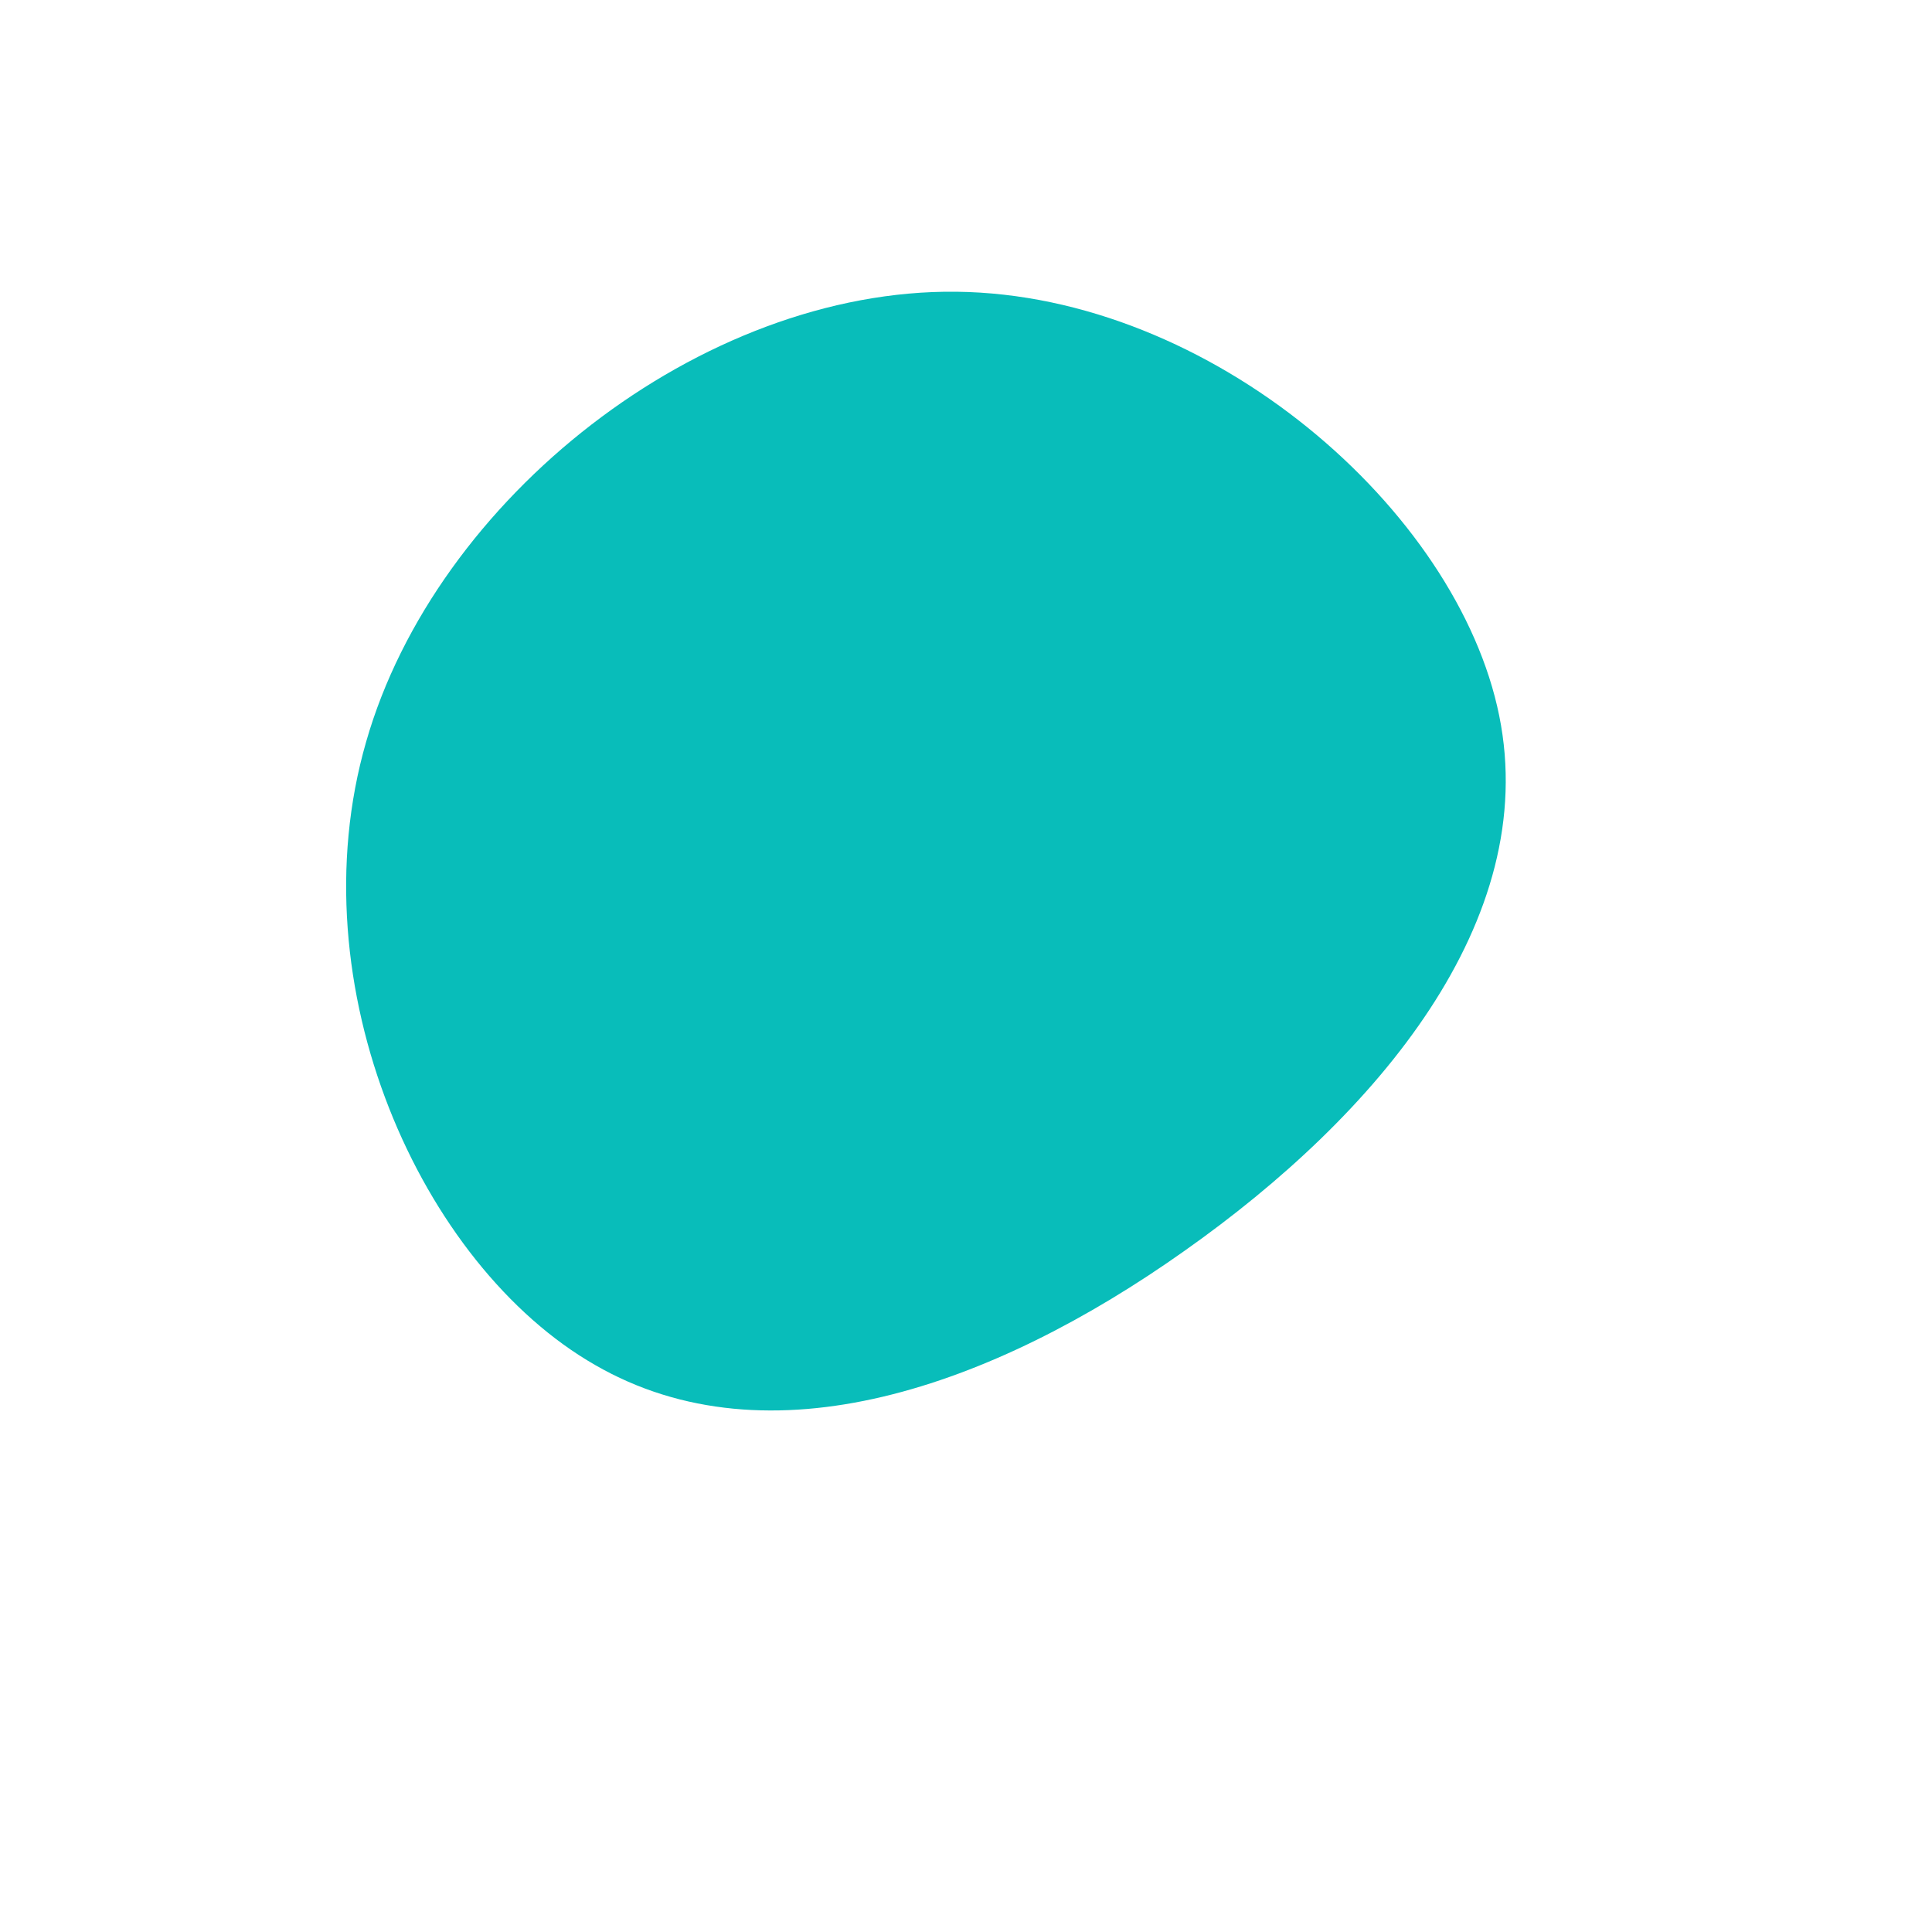
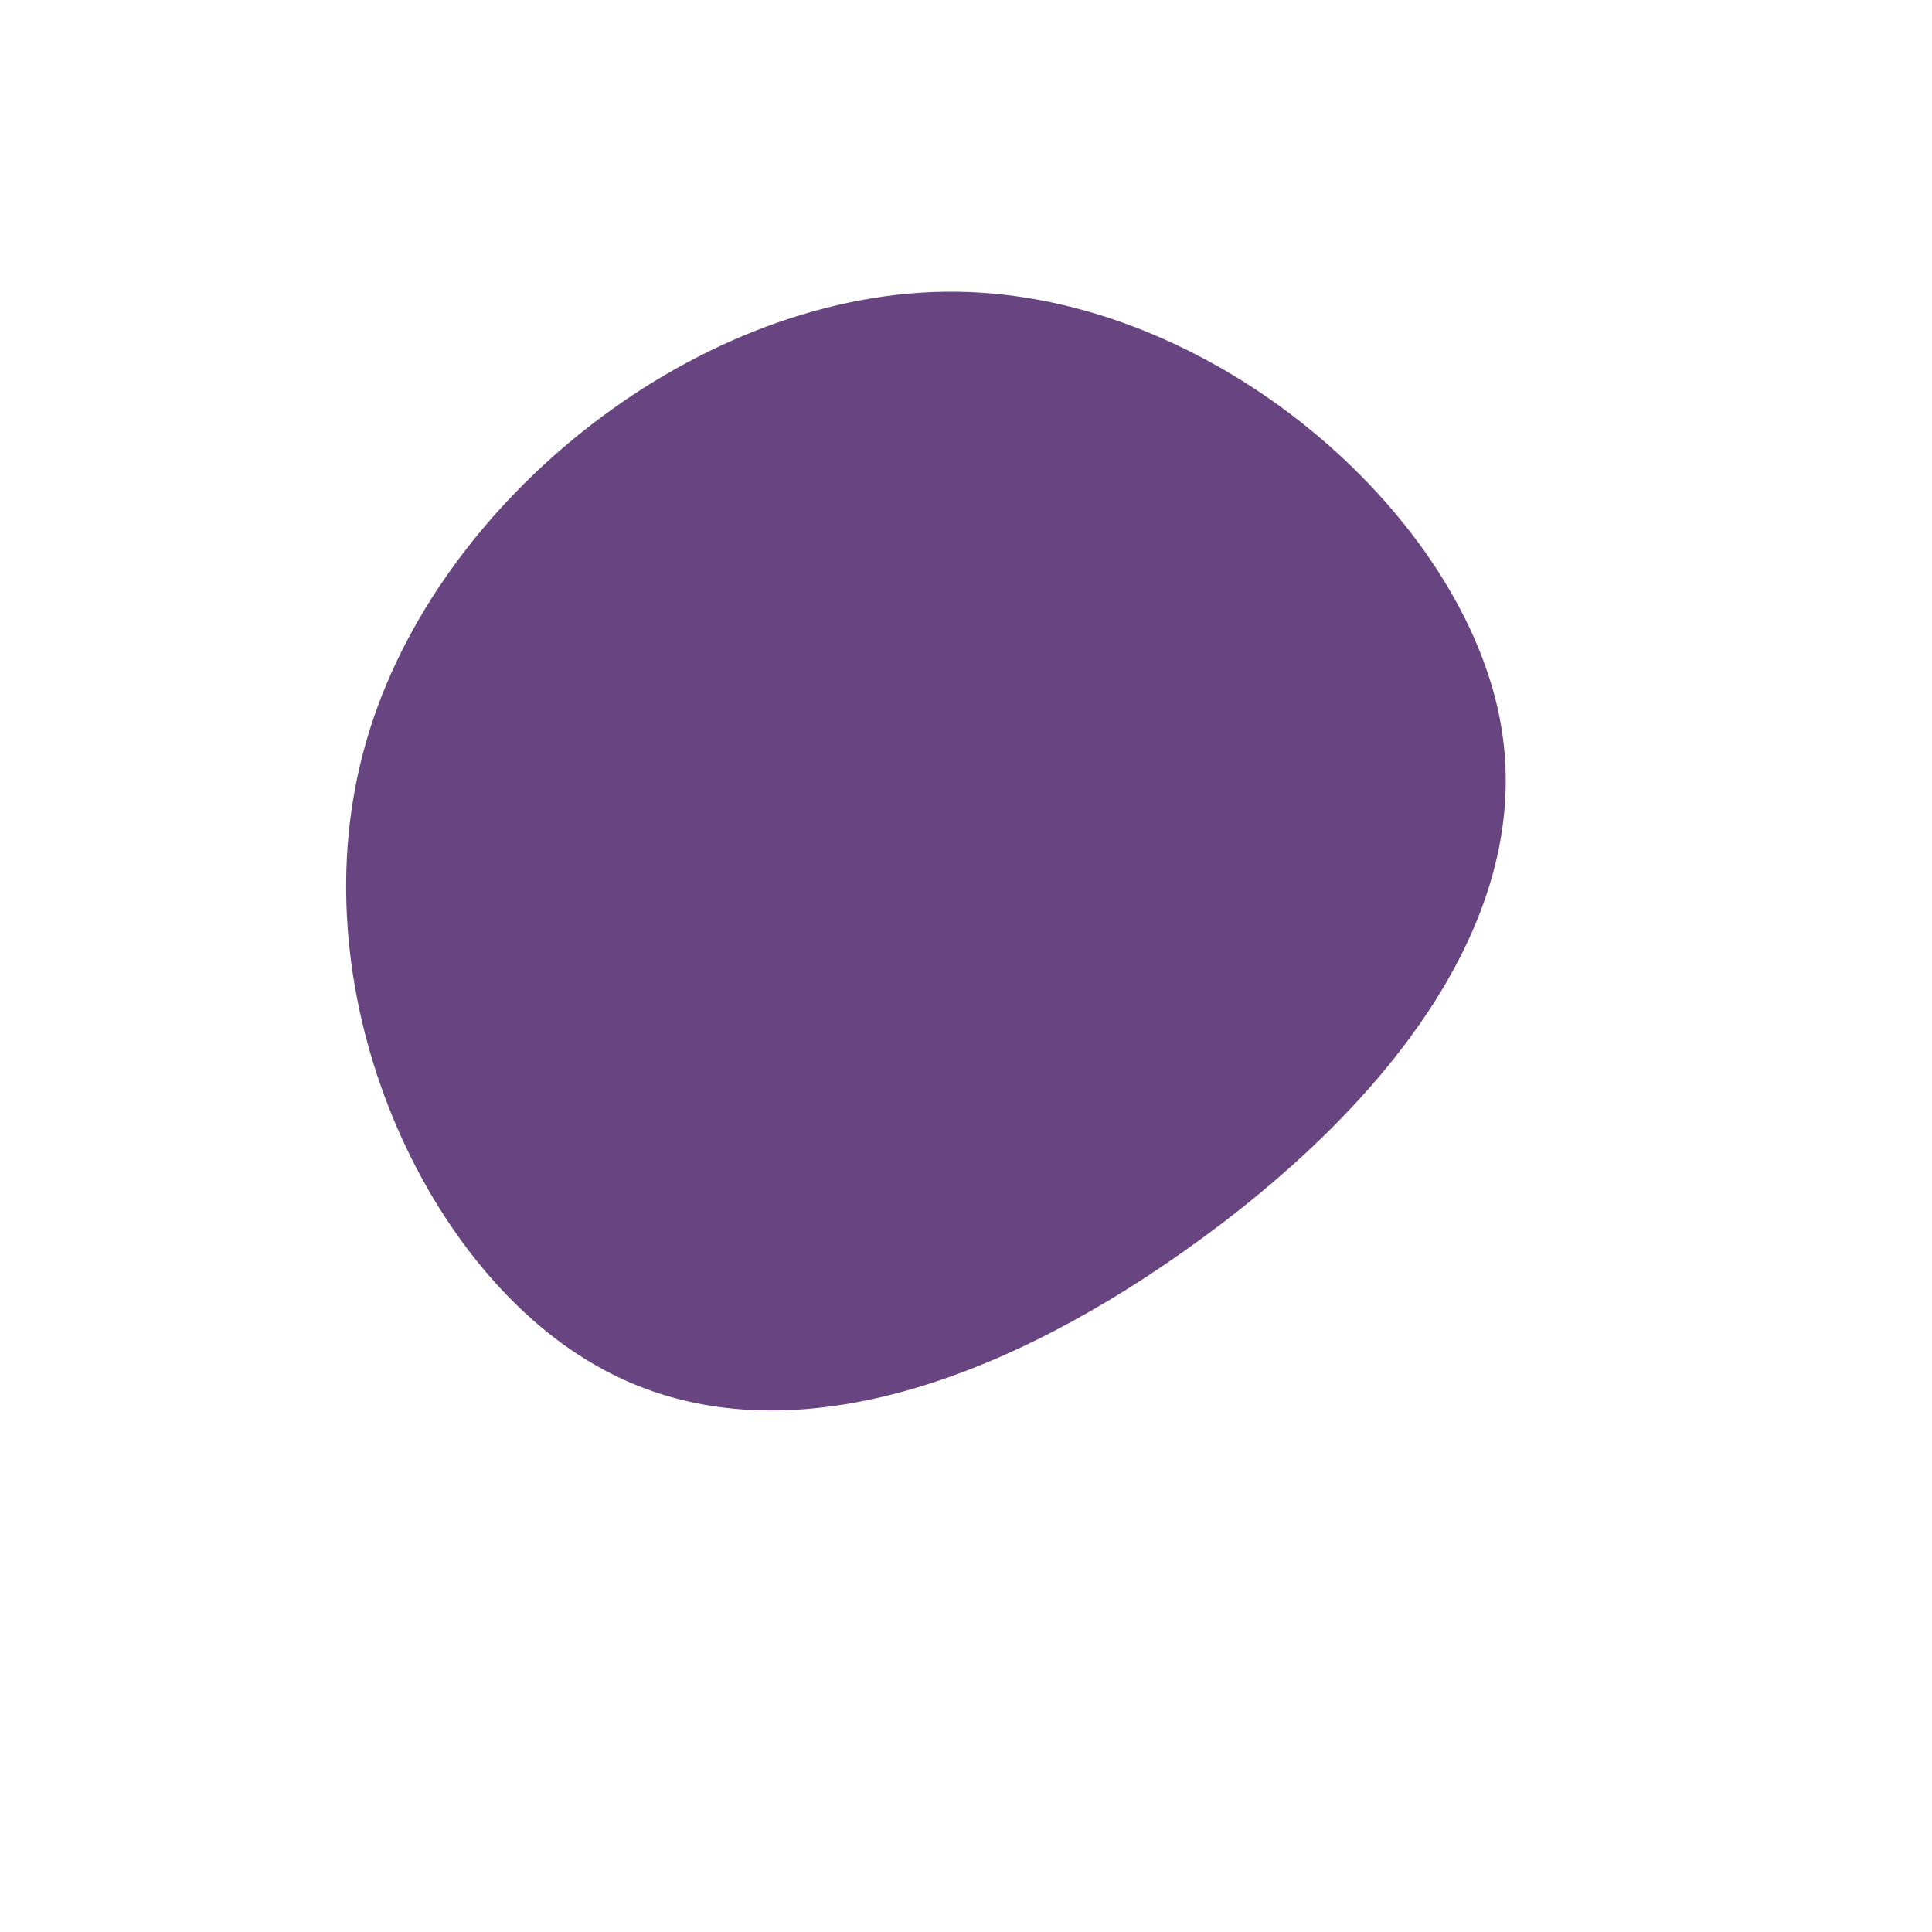
<svg xmlns="http://www.w3.org/2000/svg" viewBox="0 0 200 200">
-   <path fill="#08BDBA" d="M55.2,-25.9C59.5,-4.7,42.6,15.4,22.6,29.5C2.7,43.6,-20.4,51.7,-38.4,41.3C-56.4,31,-69.4,2.1,-62.1,-23.2C-54.9,-48.4,-27.4,-70.1,-1,-69.8C25.4,-69.5,50.9,-47.2,55.2,-25.9Z" transform="translate(100 100)" />
+   <path fill="#684481" d="M55.2,-25.9C59.5,-4.7,42.6,15.4,22.6,29.5C2.7,43.6,-20.4,51.7,-38.4,41.3C-56.4,31,-69.4,2.1,-62.1,-23.2C-54.9,-48.4,-27.4,-70.1,-1,-69.8C25.4,-69.5,50.9,-47.2,55.2,-25.9Z" transform="translate(100 100)" />
</svg>
